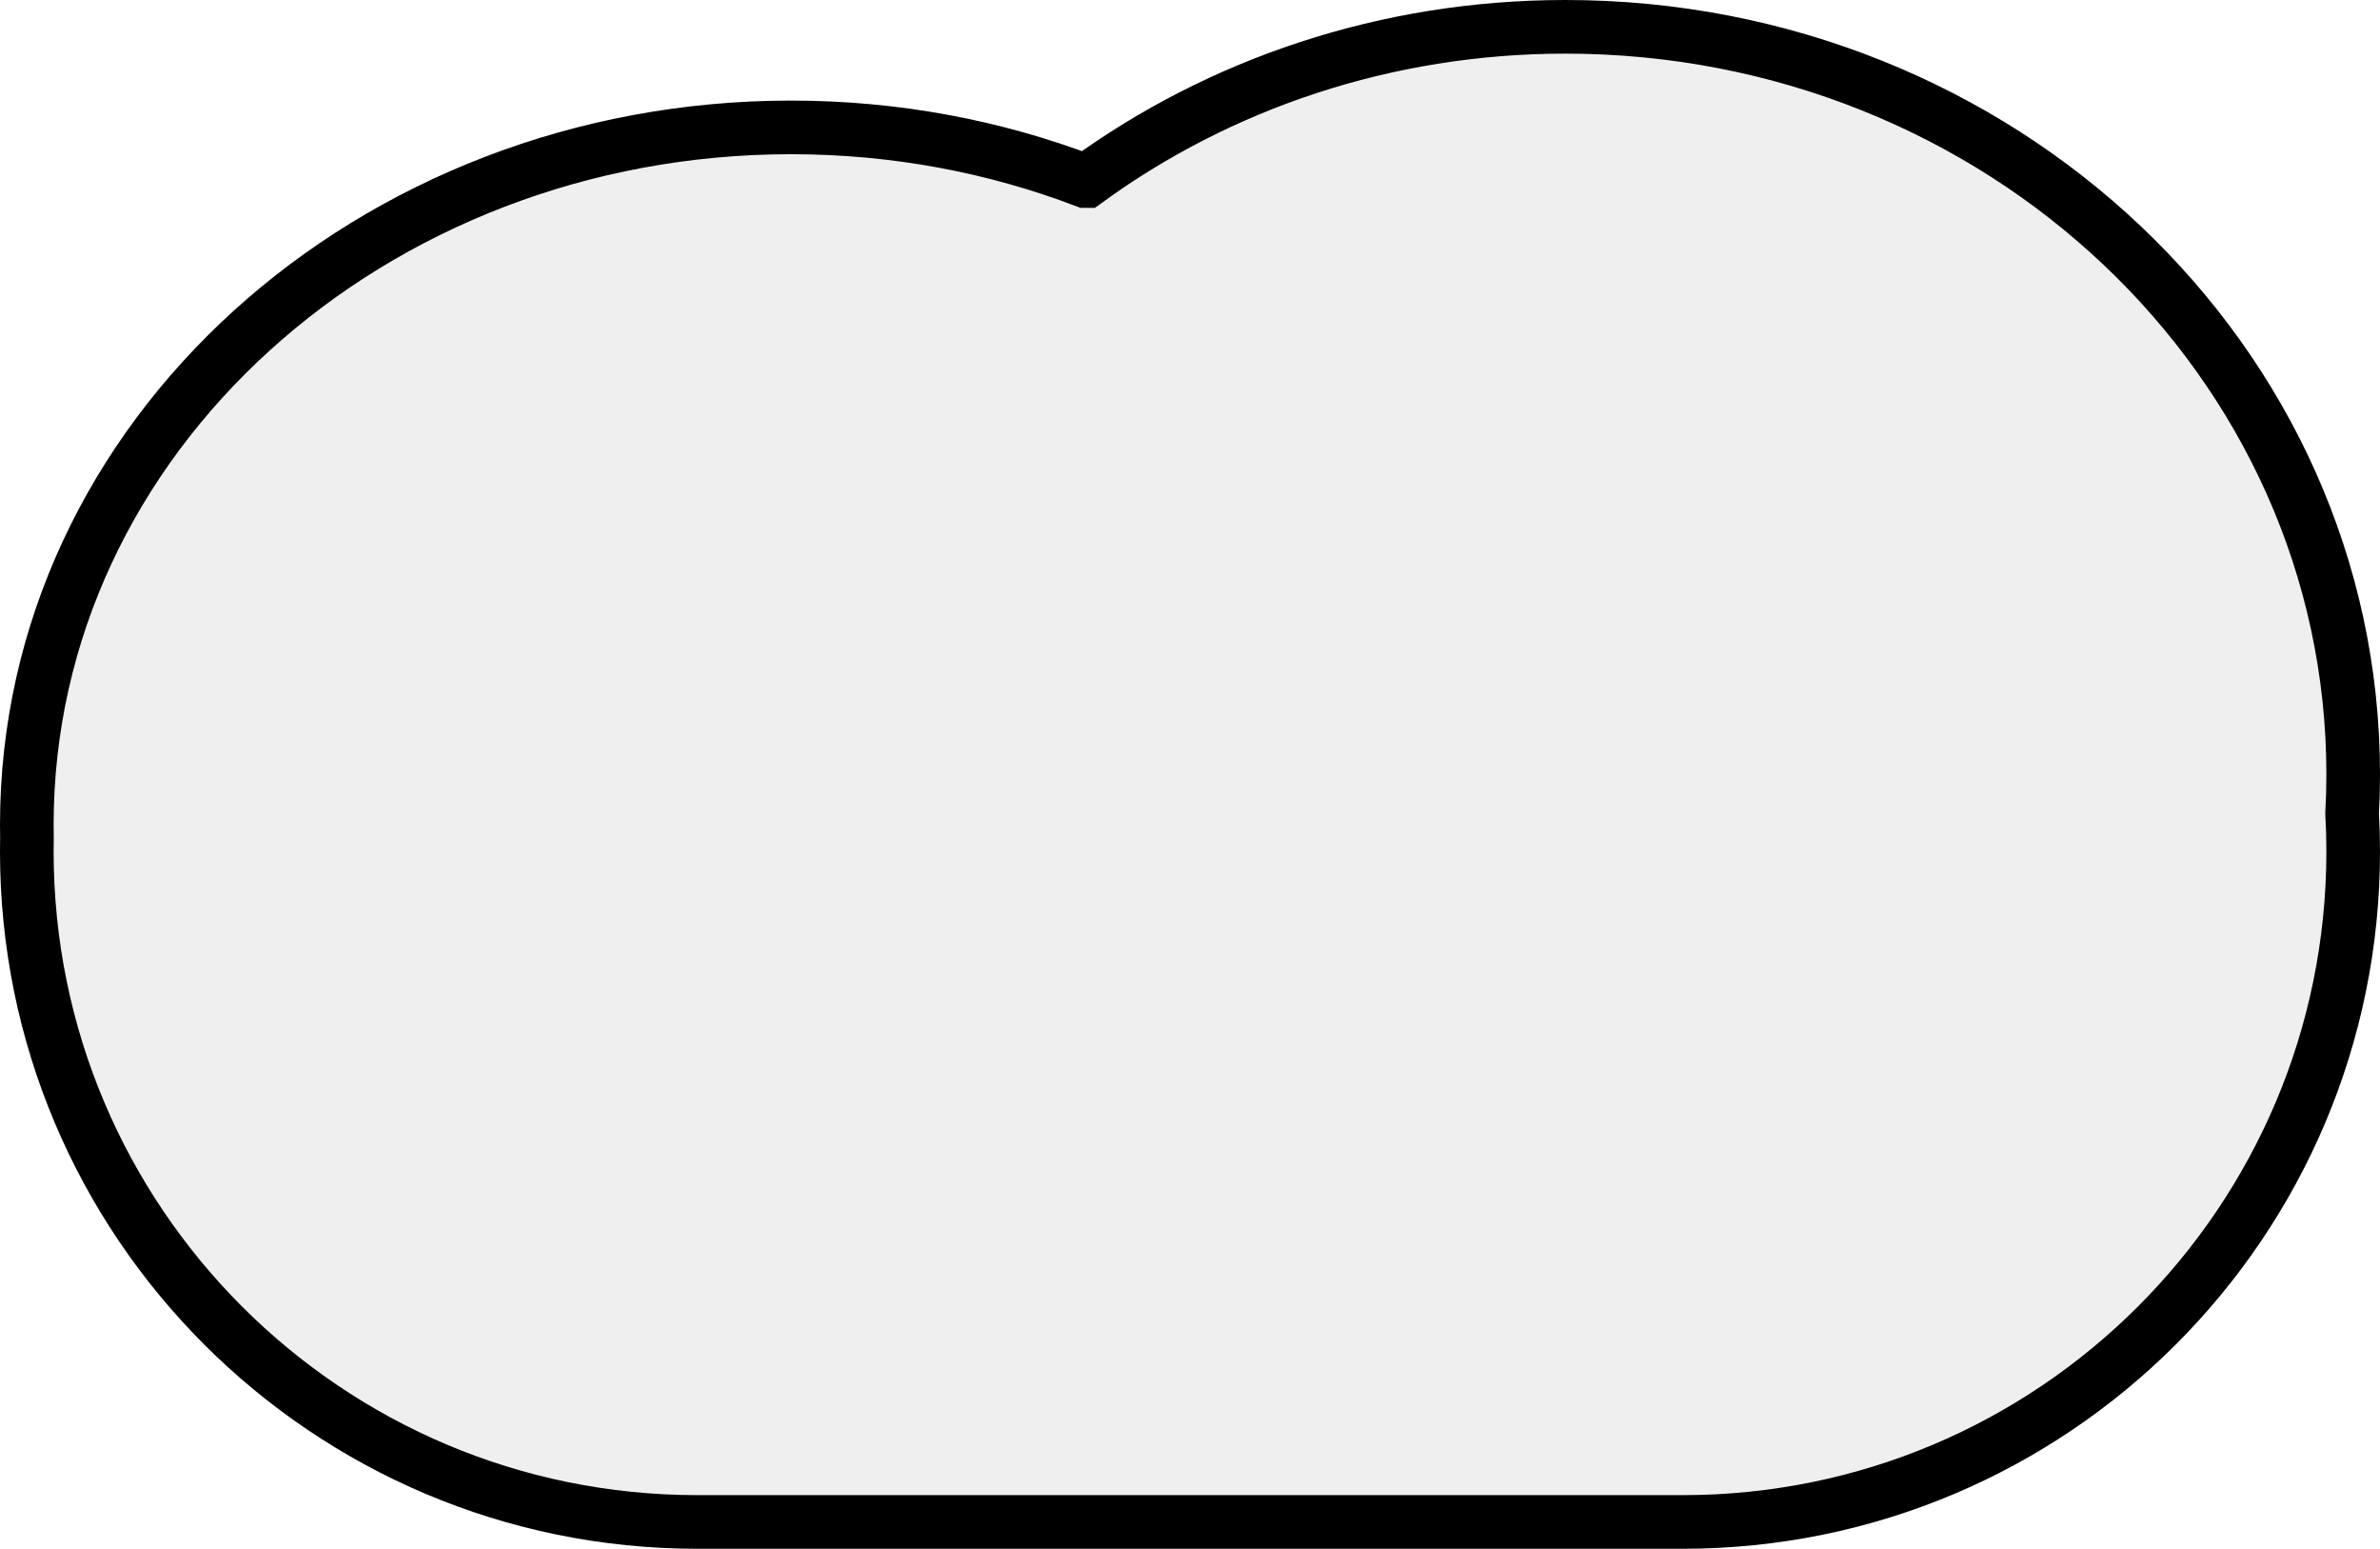
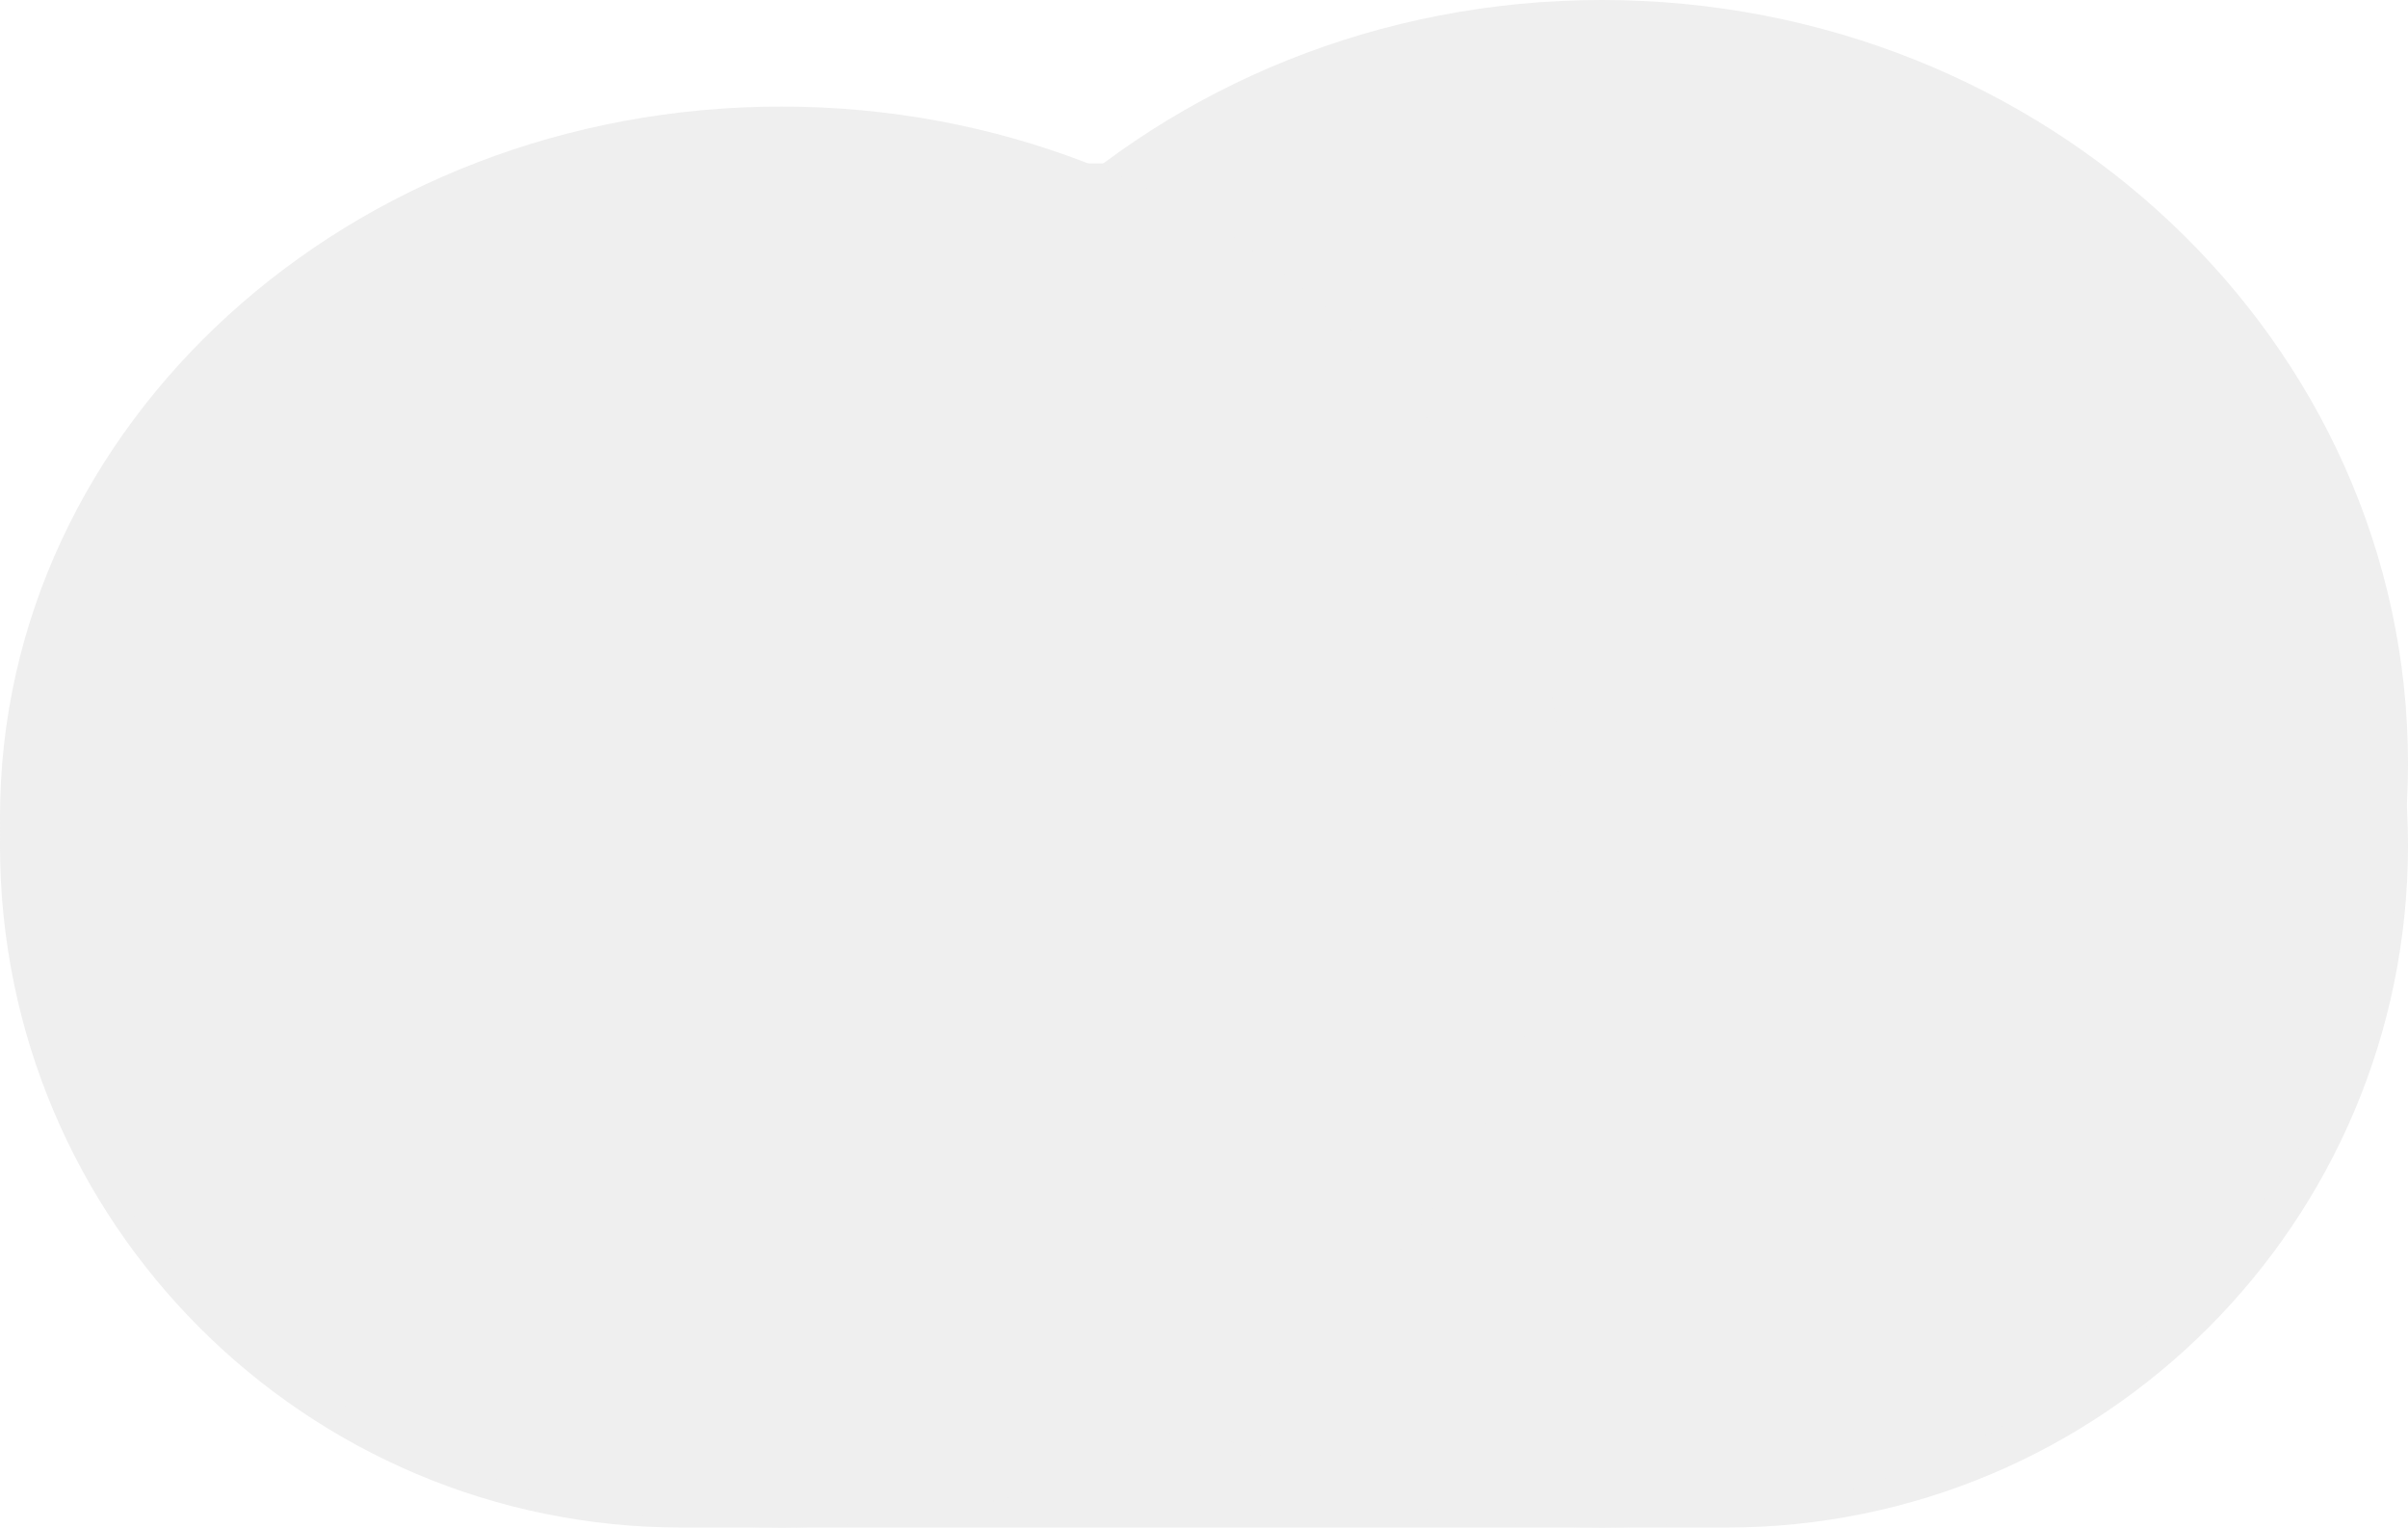
- <svg xmlns="http://www.w3.org/2000/svg" width="355" height="231" viewBox="0 0 355 231" fill="none">
-   <path d="M4 123C4 123.66 4.007 124.319 4.02 124.976C4.007 125.649 4 126.324 4 127C4 182.228 48.772 227 104 227H118H233.5H251C306.228 227 351 182.228 351 127C351 125.099 350.947 123.21 350.842 121.335C350.947 119.403 351 117.458 351 115.5C351 53.718 298.186 4 233.5 4C206.653 4 181.852 12.564 162.022 27H161.896C148.361 21.843 133.525 19 118 19C55.407 19 4 65.212 4 123Z" fill="#EFEFEF" stroke="black" stroke-width="8" />
+ <svg xmlns="http://www.w3.org/2000/svg" width="339" height="215" viewBox="0 0 339 215" fill="none">
+   <path d="M0 119C0 65.981 42.981 23 96 23H243C296.019 23 339 65.981 339 119C339 172.019 296.019 215 243 215H96C42.981 215 0 172.019 0 119Z" fill="#EFEFEF" />
+   <path d="M339 107.5C339 166.871 288.184 215 225.5 215C162.816 215 112 166.871 112 107.5C112 48.129 162.816 0 225.5 0C288.184 0 339 48.129 339 107.5Z" fill="#EFEFEF" />
+   <path d="M220 115C220 170.228 170.751 215 110 215C49.249 215 0 170.228 0 115C0 59.772 49.249 15 110 15C170.751 15 220 59.772 220 115Z" fill="#EFEFEF" />
</svg>
